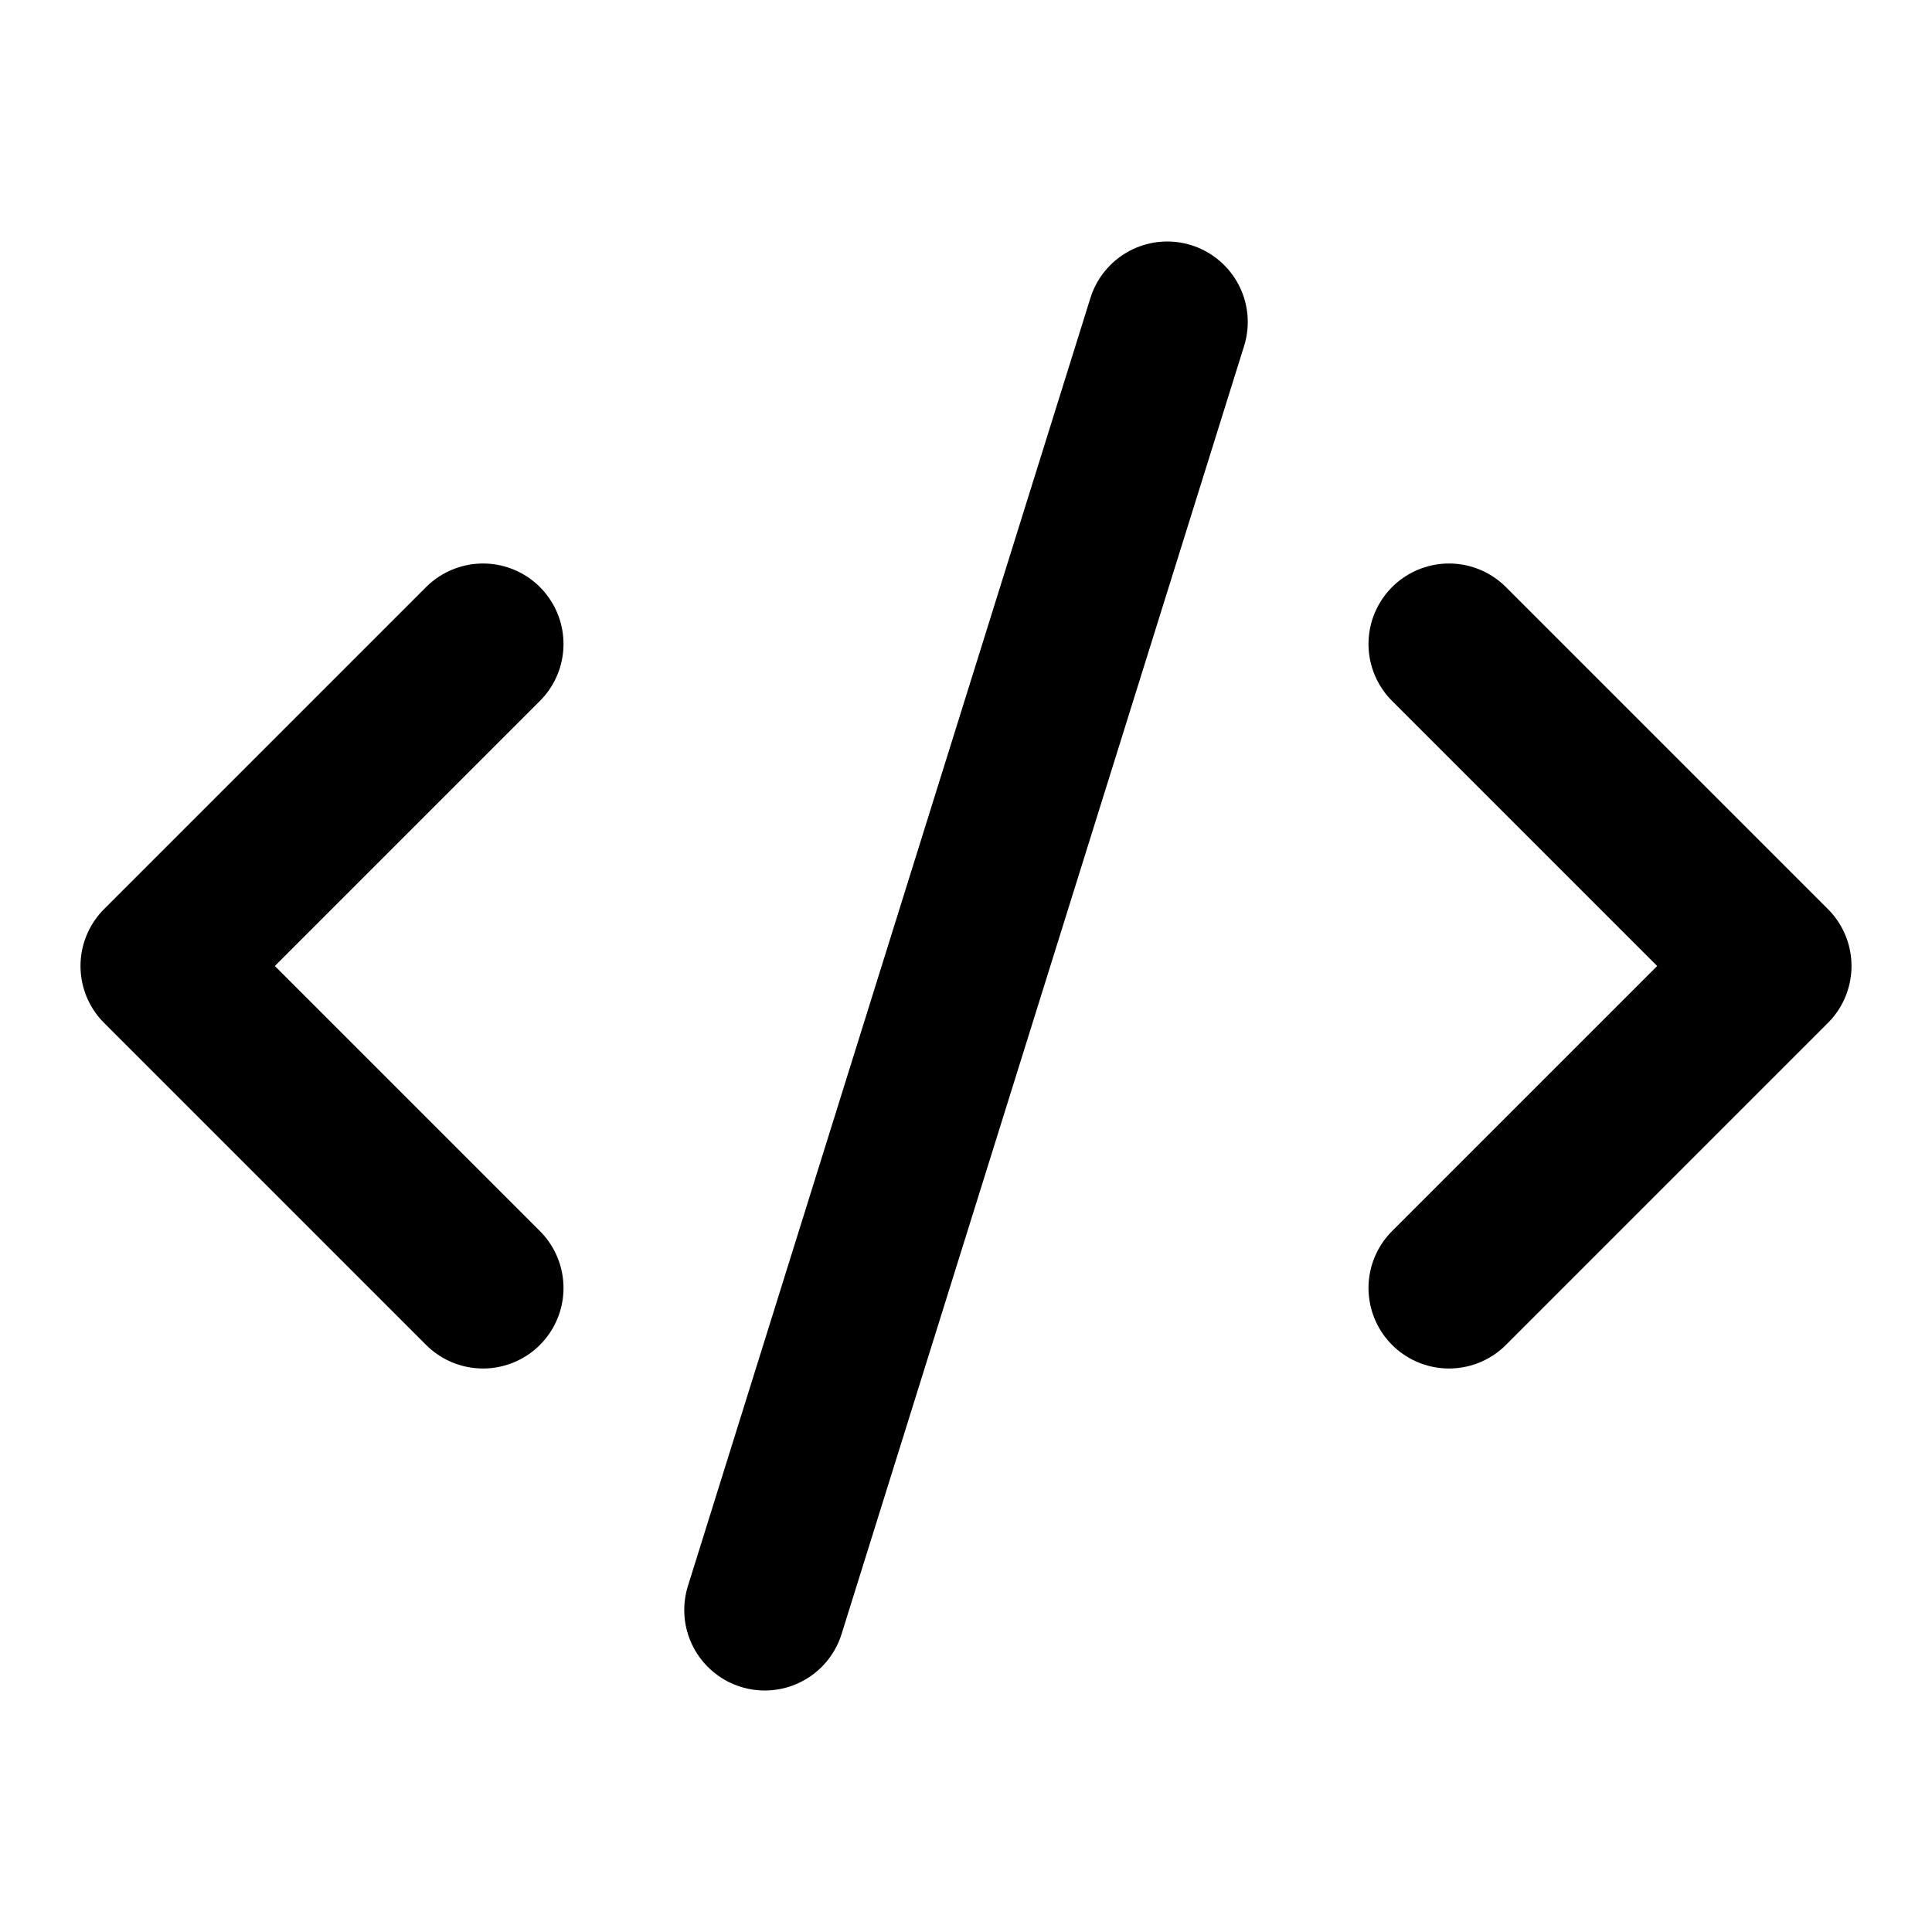
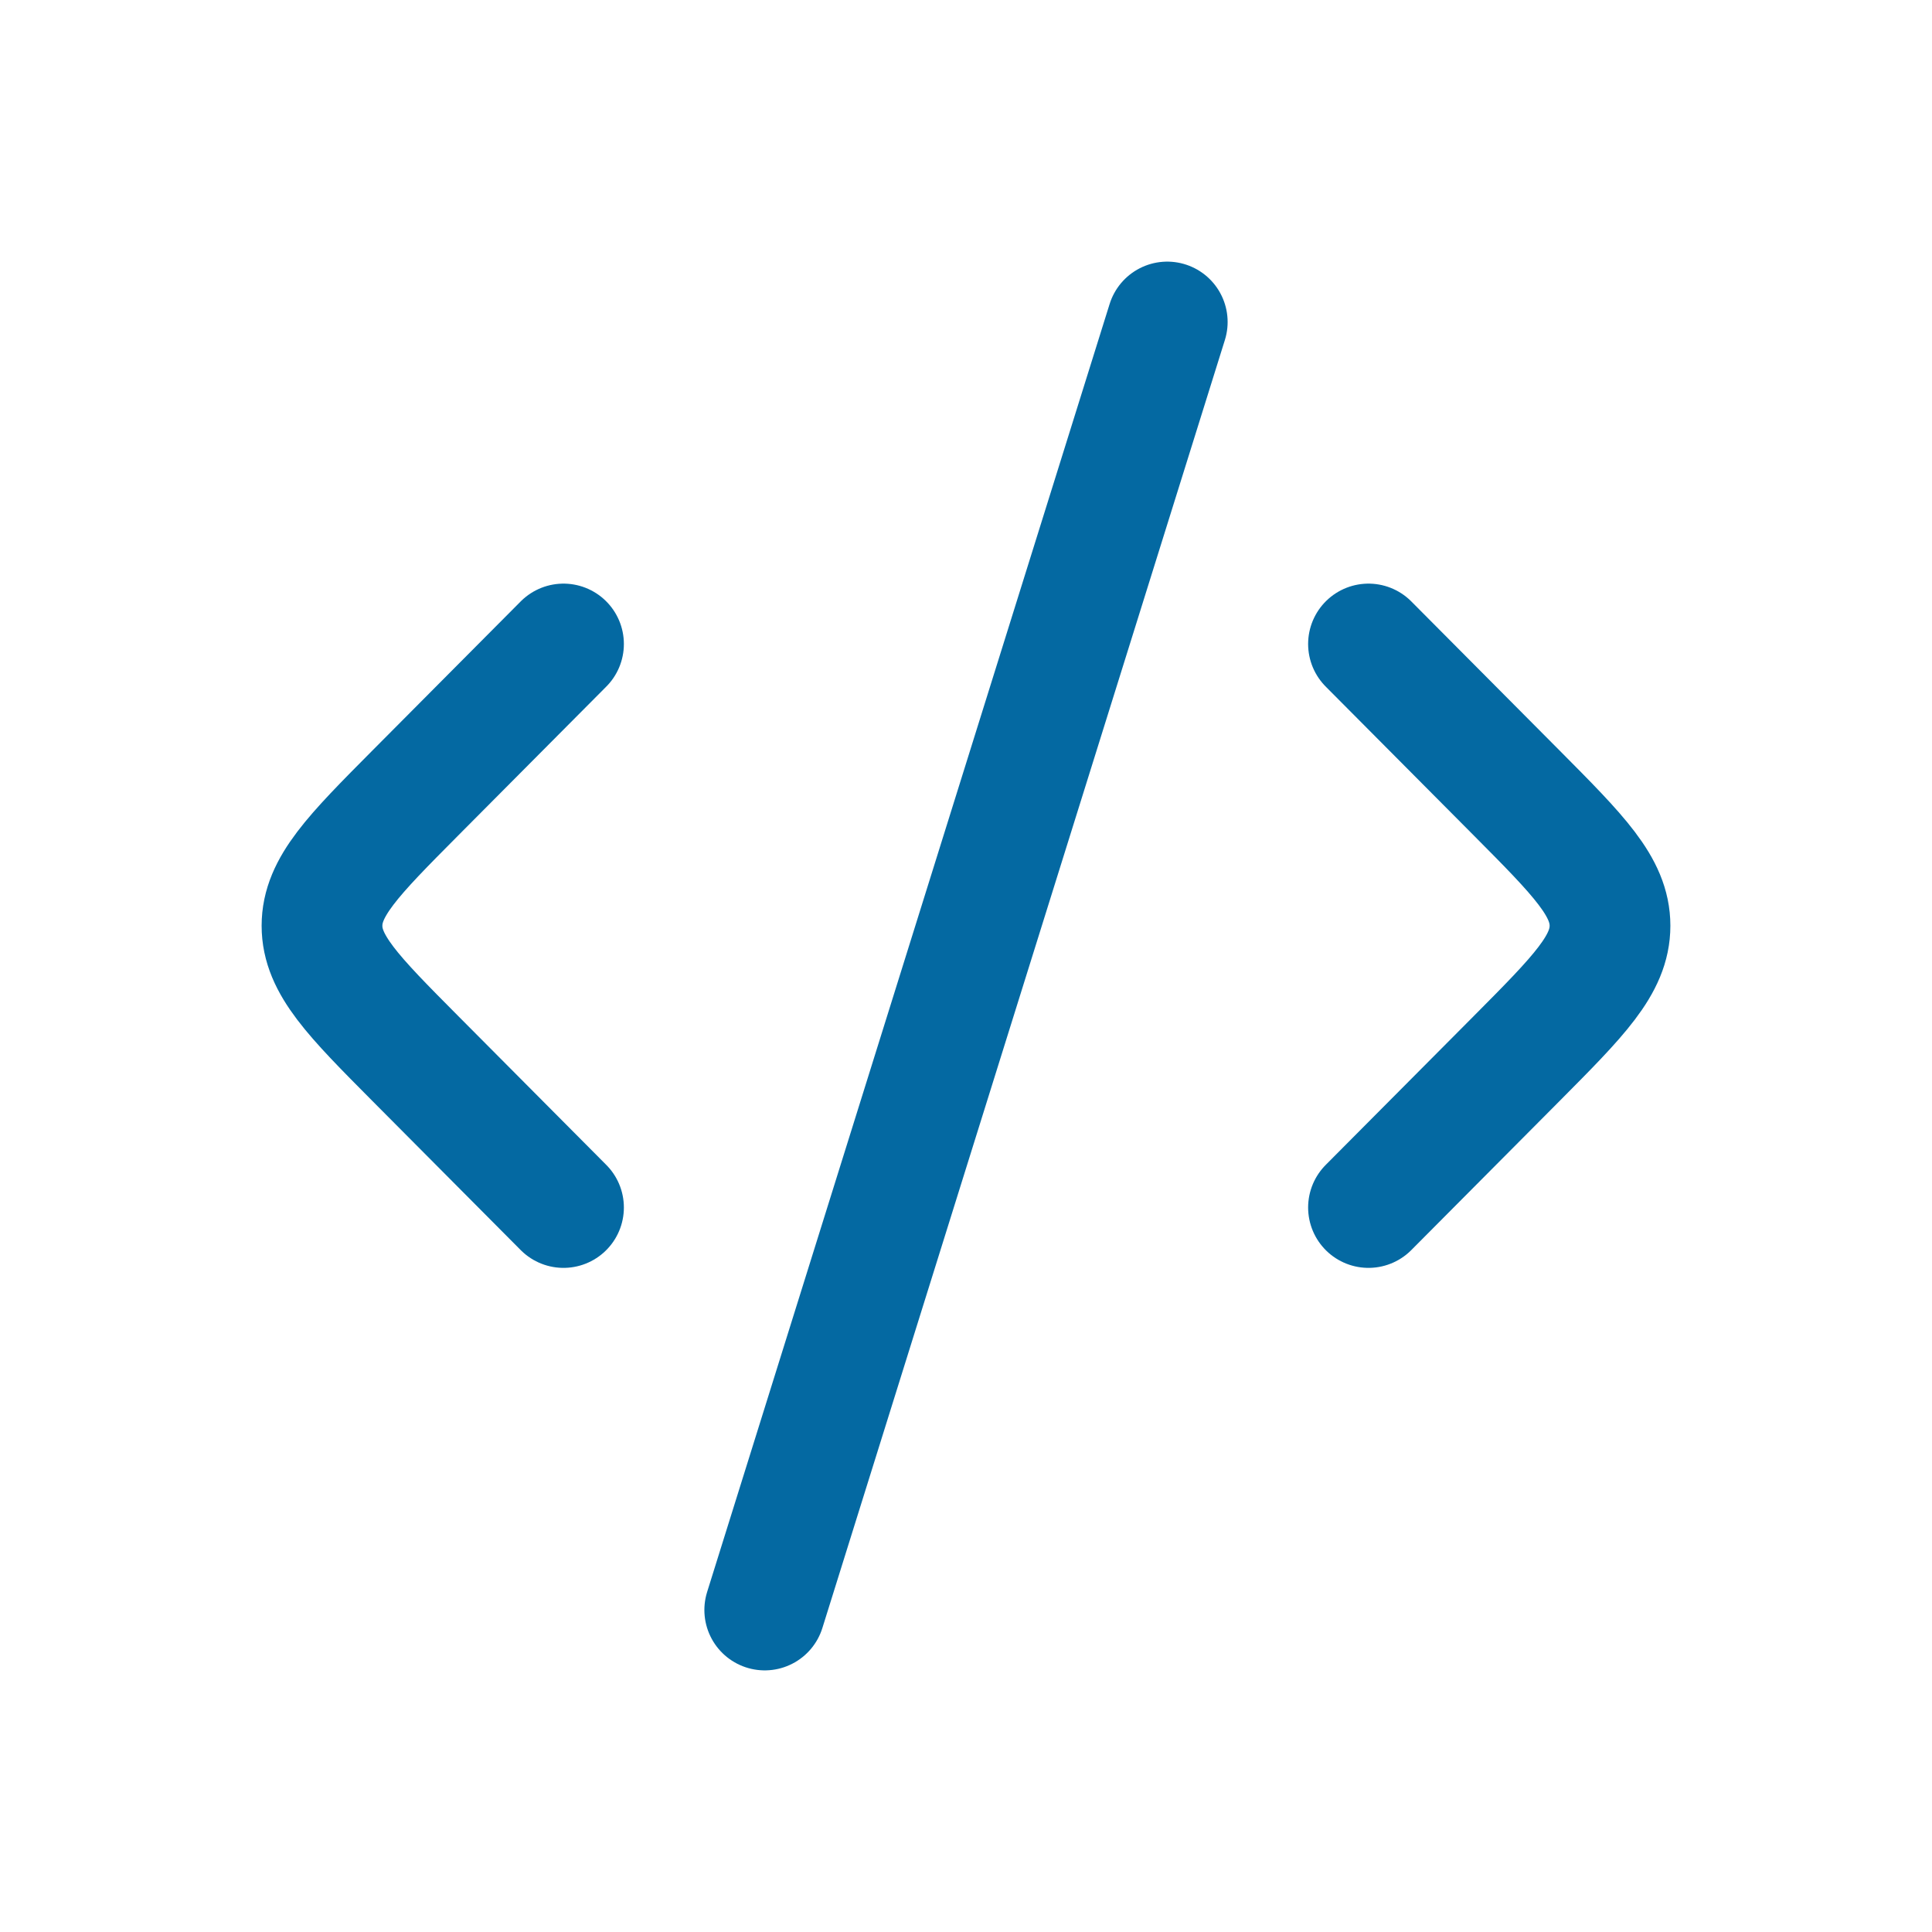
- <svg xmlns="http://www.w3.org/2000/svg" width="24" height="24" viewBox="0 0 24 24" fill="none" stroke="currentColor" stroke-width="2" stroke-linecap="round" stroke-linejoin="round" class="lucide lucide-code-xml-icon lucide-code-xml">
-   <path d="m18 16 4-4-4-4" />
-   <path d="m6 8-4 4 4 4" />
-   <path d="m14.5 4-5 16" />
+ <svg xmlns="http://www.w3.org/2000/svg" viewBox="0 0 24 24" width="48" height="48" color="#0469a2" fill="none" stroke="#0469a2" stroke-width="1.5" stroke-linecap="round" stroke-linejoin="round">
+   <path d="M17 8L18.84 9.85C19.613 10.628 20 11.017 20 11.5C20 11.983 19.613 12.372 18.84 13.15L17 15" />
+   <path d="M7 8L5.16 9.85C4.387 10.628 4 11.017 4 11.5C4 11.983 4.387 12.372 5.16 13.15L7 15" />
+   <path d="M14.5 4L9.5 20" />
</svg>
